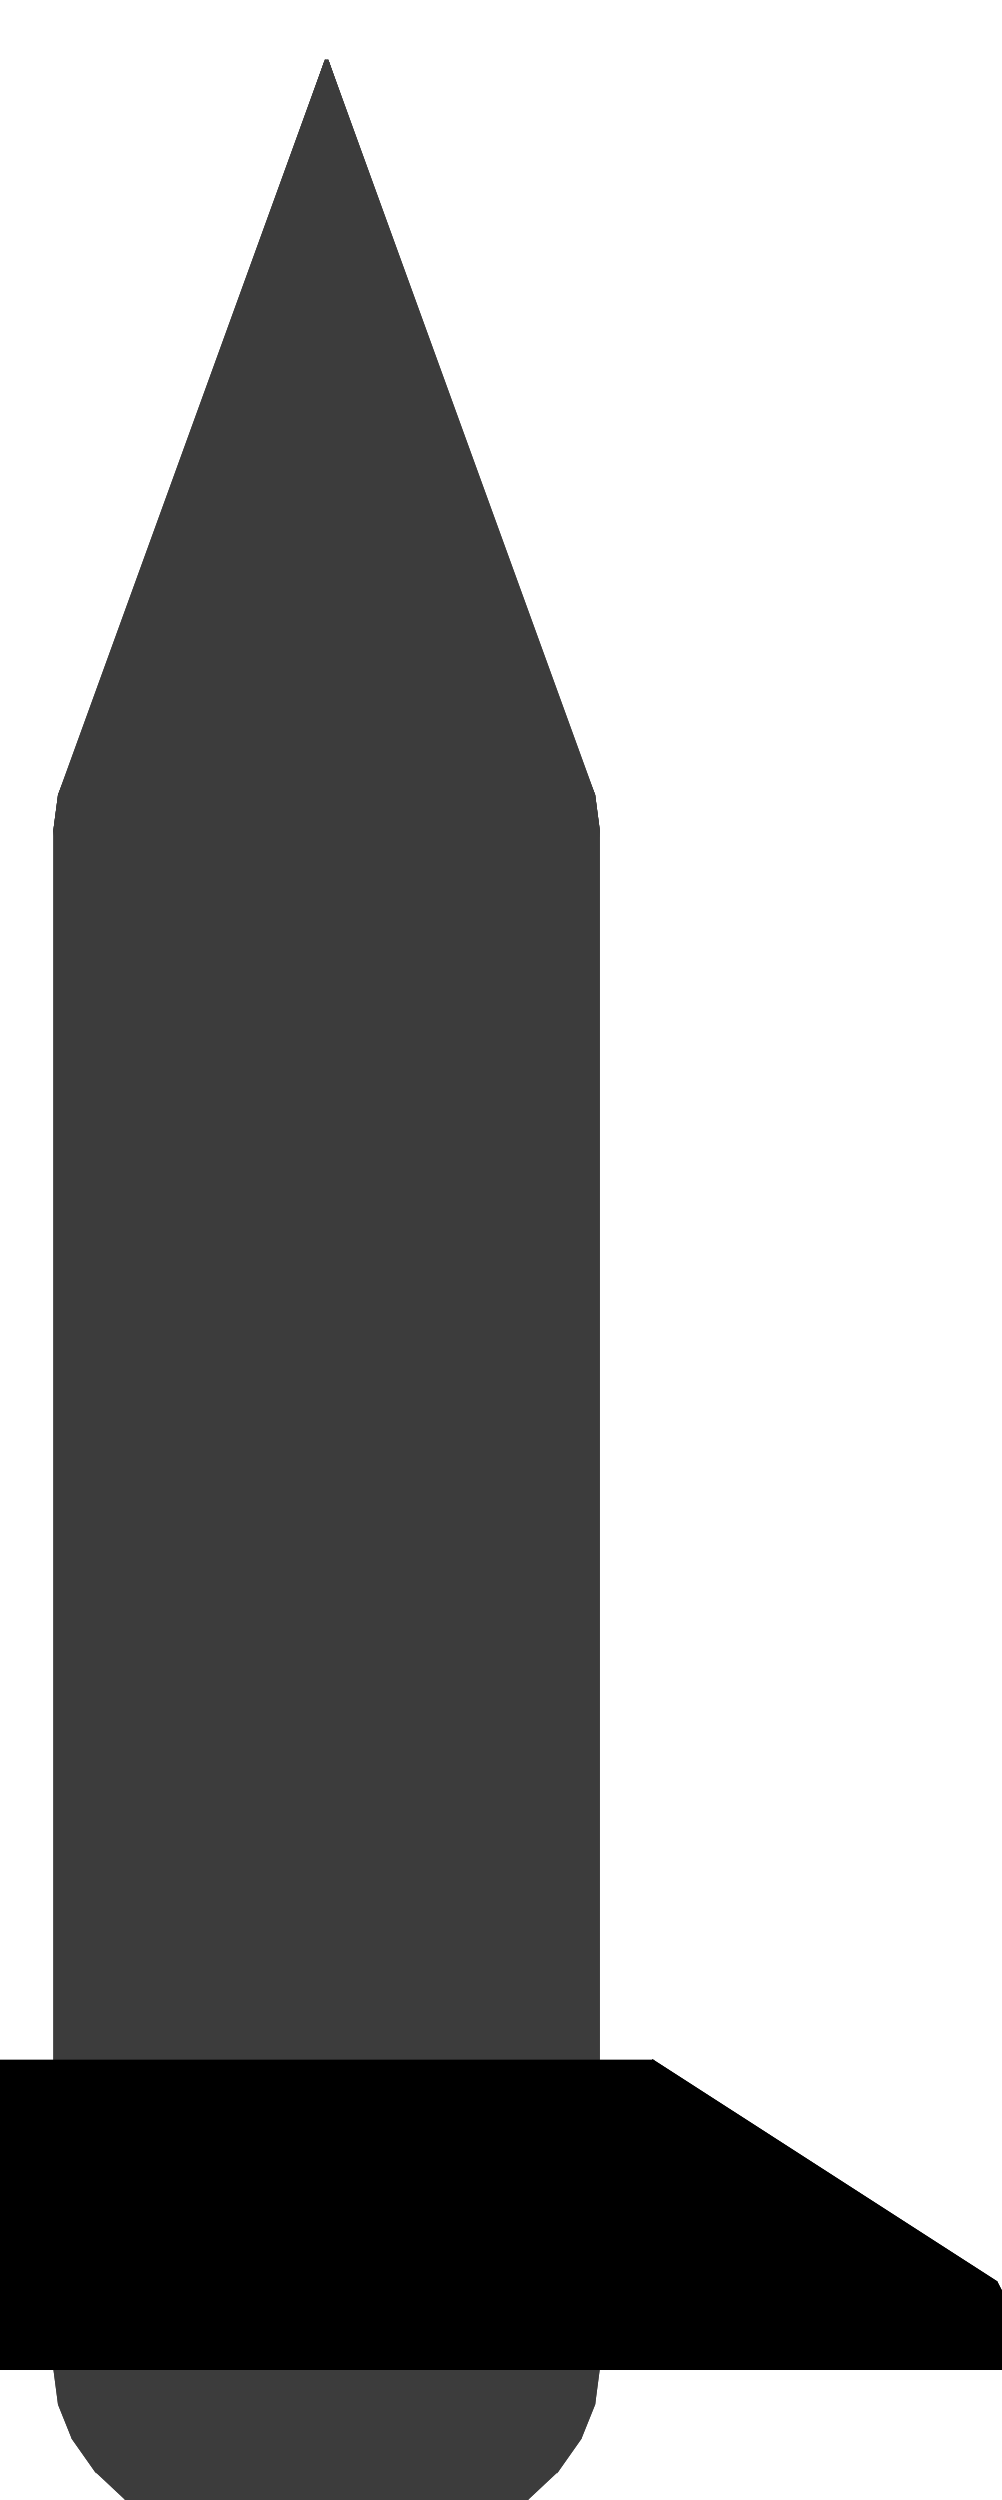
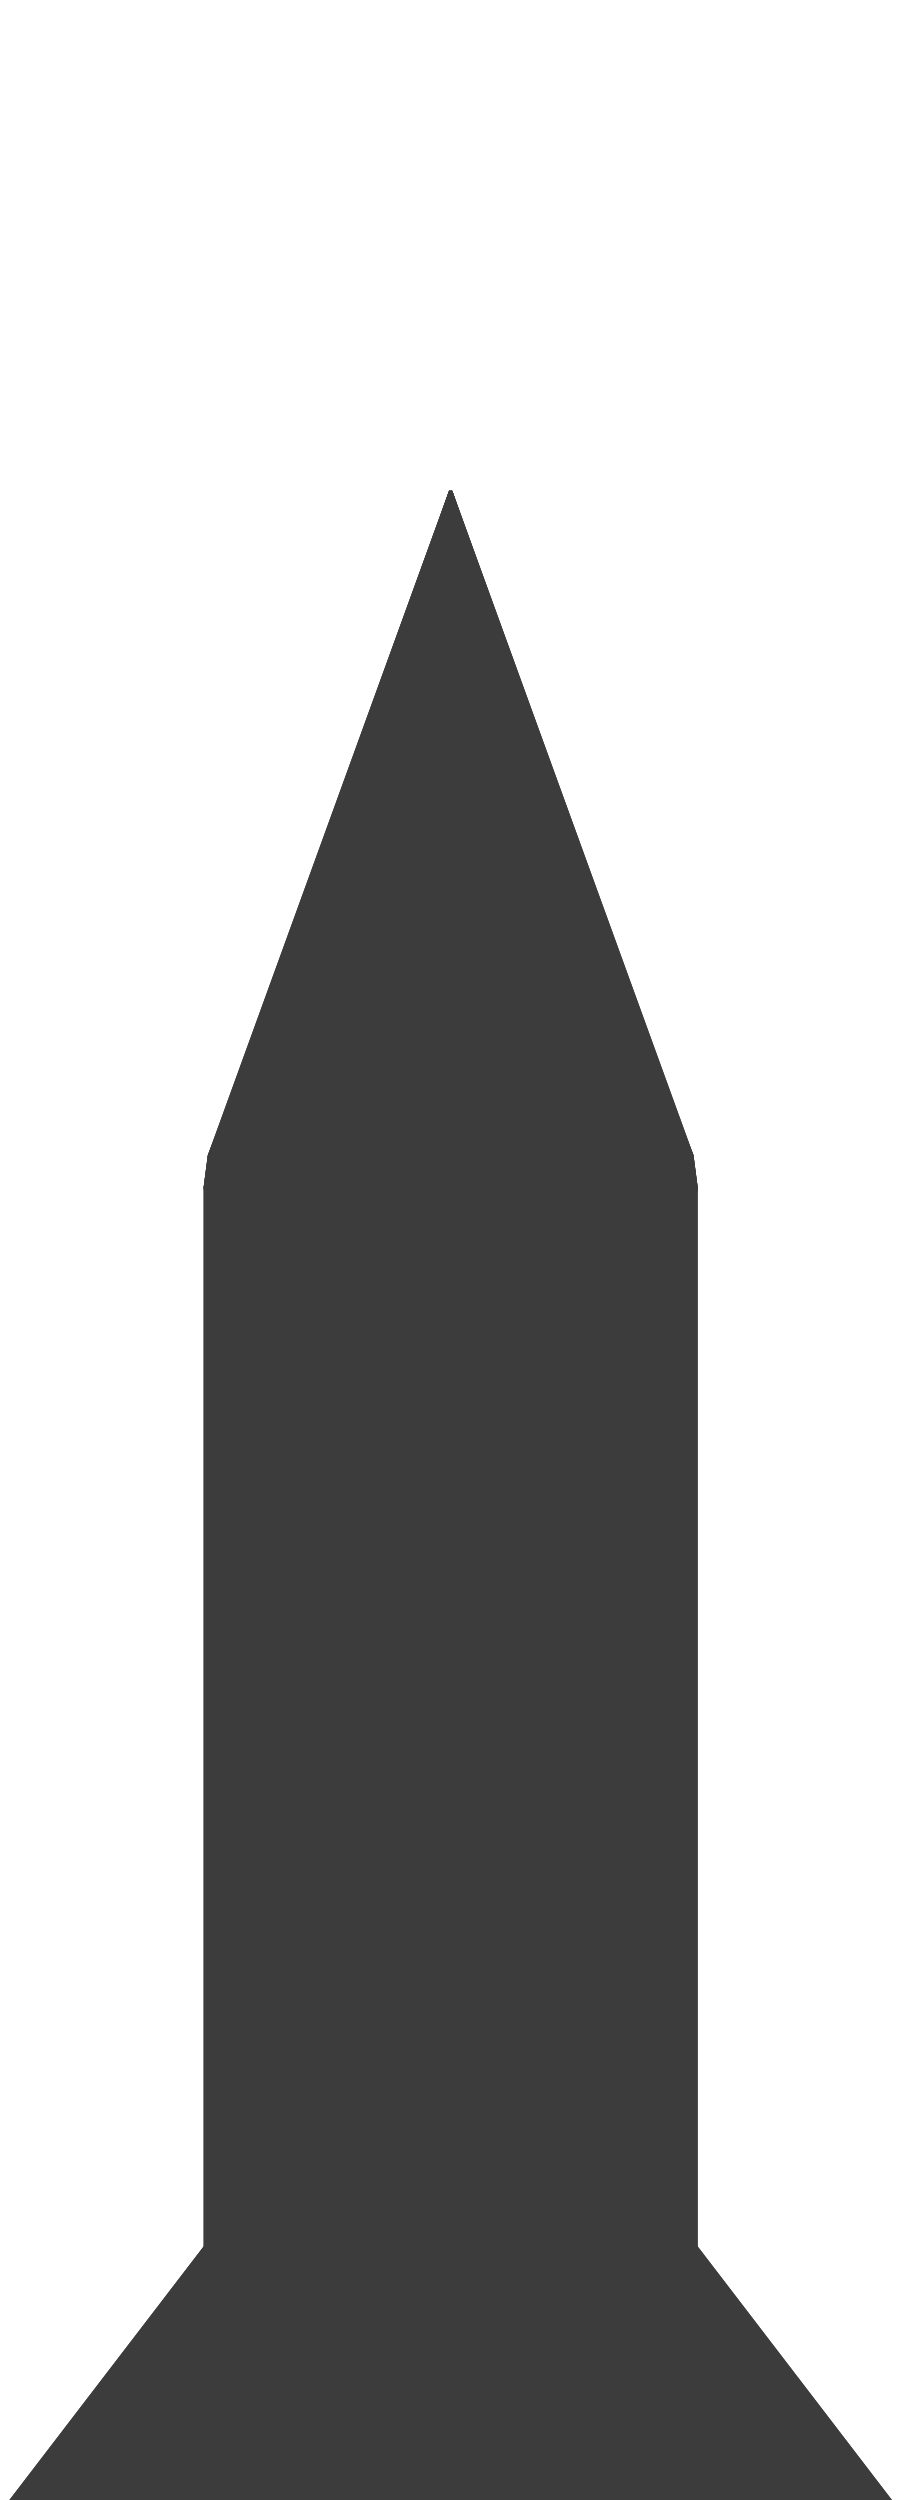
- <svg xmlns="http://www.w3.org/2000/svg" baseProfile="tiny" height="114.828mm" width="46mm" viewBox="-15 -58.807 46 114.828" version="1.1" stroke="black" stroke-width=".1" fill="none">
-   <path fill="#3c3c3c" stroke="#3c3c3c" d="M12.287 -22.285 L12.287 48.375 L12.5 50 L12.5 -20.66 z" />
-   <path fill="#3c3c3c" stroke="#3c3c3c" d="M11.656 -23.855 L11.656 46.805 L12.287 48.375 L12.287 -22.285 z" />
-   <path fill="#3c3c3c" stroke="#3c3c3c" d="M10.628 -25.316 L10.628 45.344 L11.656 46.805 L11.656 -23.855 z" />
-   <path fill="#3c3c3c" stroke="#3c3c3c" d="M9.238 -26.619 L9.238 44.041 L10.628 45.344 L10.628 -25.316 z" />
-   <path fill="#3c3c3c" stroke="#3c3c3c" d="M7.533 -27.719 L7.533 42.941 L9.238 44.041 L9.238 -26.619 z" />
-   <path fill="#3c3c3c" stroke="#3c3c3c" d="M5.572 -28.578 L5.572 42.082 L7.533 42.941 L7.533 -27.719 z" />
-   <path fill="#3c3c3c" stroke="#3c3c3c" d="M3.421 -29.167 L3.421 41.492 L5.572 42.082 L5.572 -28.578 z" />
-   <path fill="#3c3c3c" stroke="#3c3c3c" d="M1.153 -29.467 L1.153 41.193 L3.421 41.492 L3.421 -29.167 z" />
-   <path fill="#3c3c3c" stroke="#3c3c3c" d="M-1.153 -29.467 L-1.153 41.193 L1.153 41.193 L1.153 -29.467 z" />
-   <path fill="#3c3c3c" stroke="#3c3c3c" d="M-3.421 -29.167 L-3.421 41.492 L-1.153 41.193 L-1.153 -29.467 z" />
-   <path fill="#3c3c3c" stroke="#3c3c3c" d="M-5.572 -28.578 L-5.572 42.082 L-3.421 41.492 L-3.421 -29.167 z" />
-   <path fill="#3c3c3c" stroke="#3c3c3c" d="M-7.533 -27.719 L-7.533 42.941 L-5.572 42.082 L-5.572 -28.578 z" />
-   <path fill="#3c3c3c" stroke="#3c3c3c" d="M-9.238 -26.619 L-9.238 44.041 L-7.533 42.941 L-7.533 -27.719 z" />
-   <path fill="#3c3c3c" stroke="#3c3c3c" d="M-10.628 -25.316 L-10.628 45.344 L-9.238 44.041 L-9.238 -26.619 z" />
-   <path fill="#3c3c3c" stroke="#3c3c3c" d="M-11.656 -23.855 L-11.656 46.805 L-10.628 45.344 L-10.628 -25.316 z" />
-   <path fill="#3c3c3c" stroke="#3c3c3c" d="M-12.287 -22.285 L-12.287 48.375 L-11.656 46.805 L-11.656 -23.855 z" />
-   <path fill="#3c3c3c" stroke="#3c3c3c" d="M-12.5 -20.66 L-12.5 50 L-12.287 48.375 L-12.287 -22.285 z" />
-   <path fill="#3c3c3c" stroke="#3c3c3c" d="M-12.287 -19.035 L-12.287 51.625 L-12.5 50 L-12.5 -20.66 z" />
-   <path fill="#3c3c3c" stroke="#3c3c3c" d="M-11.656 -17.465 L-11.656 53.195 L-12.287 51.625 L-12.287 -19.035 z" />
-   <path fill="#3c3c3c" stroke="#3c3c3c" d="M-10.628 -16.004 L-10.628 54.656 L-11.656 53.195 L-11.656 -17.465 z" />
-   <path fill="#3c3c3c" stroke="#3c3c3c" d="M-9.238 -14.701 L-9.238 55.959 L-10.628 54.656 L-10.628 -16.004 z" />
-   <path fill="#3c3c3c" stroke="#3c3c3c" d="M-7.533 -13.601 L-7.533 57.059 L-9.238 55.959 L-9.238 -14.701 z" />
-   <path fill="#3c3c3c" stroke="#3c3c3c" d="M-5.572 -12.742 L-5.572 57.918 L-7.533 57.059 L-7.533 -13.601 z" />
-   <path fill="#3c3c3c" stroke="#3c3c3c" d="M-3.421 -12.152 L-3.421 58.508 L-5.572 57.918 L-5.572 -12.742 z" />
-   <path fill="#3c3c3c" stroke="#3c3c3c" d="M-1.153 -11.852 L-1.153 58.807 L-3.421 58.508 L-3.421 -12.152 z" />
-   <path fill="#3c3c3c" stroke="#3c3c3c" d="M1.153 -11.852 L1.153 58.807 L-1.153 58.807 L-1.153 -11.852 z" />
-   <path fill="#3c3c3c" stroke="#3c3c3c" d="M3.421 -12.152 L3.421 58.508 L1.153 58.807 L1.153 -11.852 z" />
-   <path fill="#3c3c3c" stroke="#3c3c3c" d="M5.572 -12.742 L5.572 57.918 L3.421 58.508 L3.421 -12.152 z" />
-   <path fill="#3c3c3c" stroke="#3c3c3c" d="M7.533 -13.601 L7.533 57.059 L5.572 57.918 L5.572 -12.742 z" />
-   <path fill="#3c3c3c" stroke="#3c3c3c" d="M11.656 -17.465 L11.656 53.195 L10.628 54.656 L10.628 -16.004 z" />
-   <path fill="#3c3c3c" stroke="#3c3c3c" d="M9.238 -14.701 L9.238 55.959 L7.533 57.059 L7.533 -13.601 z" />
-   <path fill="#3c3c3c" stroke="#3c3c3c" d="M10.628 -16.004 L10.628 54.656 L9.238 55.959 L9.238 -14.701 z" />
-   <path fill="#3c3c3c" stroke="#3c3c3c" d="M12.287 -19.035 L12.287 51.625 L11.656 53.195 L11.656 -17.465 z" />
-   <path fill="#3c3c3c" stroke="#3c3c3c" d="M12.5 -20.66 L12.5 50 L12.287 51.625 L12.287 -19.035 z" />
-   <path fill="#3c3c3c" stroke="#3c3c3c" d="M12.287 -22.285 L12.5 -20.66 L12.287 -19.035 L11.656 -17.465 L10.628 -16.004 L9.238 -14.701 L7.533 -13.601 L5.572 -12.742 L3.421 -12.152 L1.153 -11.852 L-1.153 -11.852 L-3.421 -12.152 L-5.572 -12.742 L-7.533 -13.601 L-9.238 -14.701 L-10.628 -16.004 L-11.656 -17.465 L-12.287 -19.035 L-12.5 -20.66 L-12.287 -22.285 L-11.656 -23.855 L-10.628 -25.316 L-9.238 -26.619 L-7.533 -27.719 L-5.572 -28.578 L-3.421 -29.167 L-1.153 -29.467 L1.153 -29.467 L3.421 -29.167 L5.572 -28.578 L7.533 -27.719 L9.238 -26.619 L10.628 -25.316 L11.656 -23.855 z" />
-   <path fill="#3c3c3c" stroke="#3c3c3c" d="M12.287 48.375 L11.656 46.805 L10.628 45.344 L9.238 44.041 L7.533 42.941 L5.572 42.082 L3.421 41.492 L1.153 41.193 L-1.153 41.193 L-3.421 41.492 L-5.572 42.082 L-7.533 42.941 L-9.238 44.041 L-10.628 45.344 L-11.656 46.805 L-12.287 48.375 L-12.5 50 L-12.287 51.625 L-11.656 53.195 L-10.628 54.656 L-9.238 55.959 L-7.533 57.059 L-5.572 57.918 L-3.421 58.508 L-1.153 58.807 L1.153 58.807 L3.421 58.508 L5.572 57.918 L7.533 57.059 L9.238 55.959 L10.628 54.656 L11.656 53.195 L12.287 51.625 L12.5 50 z" />
-   <path fill="#3c3c3c" stroke="#3c3c3c" d="M-0.025 -55.959 L0.025 -55.959 L-1.153 -11.852 z" />
-   <path fill="#3c3c3c" stroke="#3c3c3c" d="M-0.05 -55.99 L-11.656 -23.855 L-10.628 -25.316 z" />
-   <path fill="#3c3c3c" stroke="#3c3c3c" d="M-0.025 -55.959 L-9.238 -14.701 L-10.628 -16.004 z" />
-   <path fill="#3c3c3c" stroke="#3c3c3c" d="M-0.025 -55.959 L-1.153 -11.852 L-3.421 -12.152 z" />
-   <path fill="#3c3c3c" stroke="#3c3c3c" d="M0.025 -56.02 L5.572 -28.578 L7.533 -27.719 z" />
-   <path fill="#3c3c3c" stroke="#3c3c3c" d="M10.628 -16.004 L0.025 -55.959 L0.05 -55.99 z" />
-   <path fill="#3c3c3c" stroke="#3c3c3c" d="M10.628 -25.316 L11.656 -23.855 L0.05 -55.99 z" />
-   <path fill="#3c3c3c" stroke="#3c3c3c" d="M0.05 -55.99 L11.656 -23.855 L12.287 -22.285 z" />
-   <path fill="#3c3c3c" stroke="#3c3c3c" d="M-0.05 -55.99 L-10.628 -25.316 L-0.025 -56.02 z" />
-   <path fill="#3c3c3c" stroke="#3c3c3c" d="M-0.025 -56.02 L-10.628 -25.316 L-9.238 -26.619 z" />
-   <path fill="#3c3c3c" stroke="#3c3c3c" d="M-0.05 -55.99 L-12.5 -20.66 L-12.287 -22.285 z" />
-   <path fill="#3c3c3c" stroke="#3c3c3c" d="M-0.05 -55.99 L-11.656 -17.465 L-12.287 -19.035 z" />
-   <path fill="#3c3c3c" stroke="#3c3c3c" d="M-0.025 -56.02 L-3.421 -29.167 L-1.153 -29.467 z" />
-   <path fill="#3c3c3c" stroke="#3c3c3c" d="M-7.533 -13.601 L-9.238 -14.701 L-0.025 -55.959 z" />
-   <path fill="#3c3c3c" stroke="#3c3c3c" d="M-0.025 -55.959 L-3.421 -12.152 L-5.572 -12.742 z" />
-   <path fill="#3c3c3c" stroke="#3c3c3c" d="M3.421 -12.152 L0.025 -55.959 L5.572 -12.742 z" />
-   <path fill="#3c3c3c" stroke="#3c3c3c" d="M9.238 -14.701 L0.025 -55.959 L10.628 -16.004 z" />
-   <path fill="#3c3c3c" stroke="#3c3c3c" d="M-0.025 -55.959 L-0.05 -55.99 L-0.025 -56.02 L0.025 -56.02 L0.05 -55.99 L0.025 -55.959 z" />
-   <path fill="#3c3c3c" stroke="#3c3c3c" d="M10.628 -25.316 L0.05 -55.99 L0.025 -56.02 z" />
-   <path fill="#3c3c3c" stroke="#3c3c3c" d="M0.025 -56.02 L9.238 -26.619 L10.628 -25.316 z" />
-   <path fill="#3c3c3c" stroke="#3c3c3c" d="M3.421 -29.167 L5.572 -28.578 L0.025 -56.02 z" />
-   <path fill="#3c3c3c" stroke="#3c3c3c" d="M-0.025 -56.02 L-7.533 -27.719 L-5.572 -28.578 z" />
-   <path fill="#3c3c3c" stroke="#3c3c3c" d="M-5.572 -28.578 L-3.421 -29.167 L-0.025 -56.02 z" />
-   <path fill="#3c3c3c" stroke="#3c3c3c" d="M-12.287 -19.035 L-12.5 -20.66 L-0.05 -55.99 z" />
-   <path fill="#3c3c3c" stroke="#3c3c3c" d="M-5.572 -12.742 L-7.533 -13.601 L-0.025 -55.959 z" />
-   <path fill="#3c3c3c" stroke="#3c3c3c" d="M7.533 -13.601 L0.025 -55.959 L9.238 -14.701 z" />
-   <path fill="#3c3c3c" stroke="#3c3c3c" d="M1.153 -11.852 L0.025 -55.959 L3.421 -12.152 z" />
-   <path fill="#3c3c3c" stroke="#3c3c3c" d="M-0.025 -56.02 L-1.153 -29.467 L1.153 -29.467 z" />
-   <path fill="#3c3c3c" stroke="#3c3c3c" d="M12.5 -20.66 L0.05 -55.99 L12.287 -22.285 z" />
-   <path fill="#3c3c3c" stroke="#3c3c3c" d="M-9.238 -26.619 L-7.533 -27.719 L-0.025 -56.02 z" />
-   <path fill="#3c3c3c" stroke="#3c3c3c" d="M1.153 -29.467 L3.421 -29.167 L0.025 -56.02 z" />
-   <path fill="#3c3c3c" stroke="#3c3c3c" d="M-12.287 -22.285 L-11.656 -23.855 L-0.05 -55.99 z" />
-   <path fill="#3c3c3c" stroke="#3c3c3c" d="M-1.153 -11.852 L0.025 -55.959 L1.153 -11.852 z" />
-   <path fill="#3c3c3c" stroke="#3c3c3c" d="M10.628 -16.004 L0.05 -55.99 L11.656 -17.465 z" />
-   <path fill="#3c3c3c" stroke="#3c3c3c" d="M7.533 -27.719 L9.238 -26.619 L0.025 -56.02 z" />
-   <path fill="#3c3c3c" stroke="#3c3c3c" d="M-10.628 -16.004 L-11.656 -17.465 L-0.05 -55.99 z" />
-   <path fill="#3c3c3c" stroke="#3c3c3c" d="M12.287 -19.035 L0.05 -55.99 L12.5 -20.66 z" />
-   <path fill="#3c3c3c" stroke="#3c3c3c" d="M11.656 -17.465 L0.05 -55.99 L12.287 -19.035 z" />
-   <path fill="#3c3c3c" stroke="#3c3c3c" d="M-0.025 -56.02 L1.153 -29.467 L0.025 -56.02 z" />
-   <path fill="#3c3c3c" stroke="#3c3c3c" d="M5.572 -12.742 L0.025 -55.959 L7.533 -13.601 z" />
-   <path fill="#3c3c3c" stroke="#3c3c3c" d="M-0.025 -55.959 L-10.628 -16.004 L-0.05 -55.99 z" />
-   <path fill="#3c3c3c" stroke="#3c3c3c" d="M12.287 -19.035 L12.5 -20.66 L12.287 -22.285 L11.656 -23.855 L10.628 -25.316 L9.238 -26.619 L7.533 -27.719 L5.572 -28.578 L3.421 -29.167 L1.153 -29.467 L-1.153 -29.467 L-3.421 -29.167 L-5.572 -28.578 L-7.533 -27.719 L-9.238 -26.619 L-10.628 -25.316 L-11.656 -23.855 L-12.287 -22.285 L-12.5 -20.66 L-12.287 -19.035 L-11.656 -17.465 L-10.628 -16.004 L-9.238 -14.701 L-7.533 -13.601 L-5.572 -12.742 L-3.421 -12.152 L-1.153 -11.852 L1.153 -11.852 L3.421 -12.152 L5.572 -12.742 L7.533 -13.601 L9.238 -14.701 L10.628 -16.004 L11.656 -17.465 z" />
-   <path fill="#000000" stroke="#000000" d="M31 46.467 L31 50 L-15 50 L-15 46.467 z" />
-   <path fill="#000000" stroke="#000000" d="M31 46.467 L31 50 z" />
-   <path fill="#000000" stroke="#000000" d="M-15 46.467 L-15 50 L-15 39.386 L-15 35.853 z" />
-   <path fill="#000000" stroke="#000000" d="M30.766 46.012 L30.766 49.545 L31 50 L31 46.467 z" />
-   <path fill="#000000" stroke="#000000" d="M-15 35.853 L-15 39.386 L15 39.386 L15 35.853 z" />
-   <path fill="#000000" stroke="#000000" d="M15 35.853 L15 39.386 L30.766 49.545 L30.766 46.012 z" />
-   <path fill="#000000" stroke="#000000" d="M31 46.467 L-15 46.467 L-15 35.853 L15 35.853 L30.766 46.012 L31 46.467 z" />
-   <path fill="#000000" stroke="#000000" d="M31 50 L31 50 L30.766 49.545 L15 39.386 L-15 39.386 L-15 50 z" />
+ <svg xmlns="http://www.w3.org/2000/svg" baseProfile="tiny" height="127.006mm" width="45.788mm" viewBox="-22.894 -75.985 45.788 127.006" version="1.1" stroke="black" stroke-width=".1" fill="none">
+   <path fill="#3c3c3c" stroke="#3c3c3c" d="M12.287 -17.285 L12.287 53.375 L12.5 55 L12.5 -15.66 z" />
+   <path fill="#3c3c3c" stroke="#3c3c3c" d="M11.656 -18.855 L11.656 51.805 L12.287 53.375 L12.287 -17.285 z" />
+   <path fill="#3c3c3c" stroke="#3c3c3c" d="M10.628 -20.316 L10.628 50.344 L11.656 51.805 L11.656 -18.855 z" />
+   <path fill="#3c3c3c" stroke="#3c3c3c" d="M9.238 -21.619 L9.238 49.041 L10.628 50.344 L10.628 -20.316 z" />
+   <path fill="#3c3c3c" stroke="#3c3c3c" d="M7.533 -22.719 L7.533 47.941 L9.238 49.041 L9.238 -21.619 z" />
+   <path fill="#3c3c3c" stroke="#3c3c3c" d="M5.572 -23.578 L5.572 47.082 L7.533 47.941 L7.533 -22.719 z" />
+   <path fill="#3c3c3c" stroke="#3c3c3c" d="M3.421 -24.167 L3.421 46.492 L5.572 47.082 L5.572 -23.578 z" />
+   <path fill="#3c3c3c" stroke="#3c3c3c" d="M1.153 -24.467 L1.153 46.193 L3.421 46.492 L3.421 -24.167 z" />
+   <path fill="#3c3c3c" stroke="#3c3c3c" d="M-1.153 -24.467 L-1.153 46.193 L1.153 46.193 L1.153 -24.467 z" />
+   <path fill="#3c3c3c" stroke="#3c3c3c" d="M-3.421 -24.167 L-3.421 46.492 L-1.153 46.193 L-1.153 -24.467 z" />
+   <path fill="#3c3c3c" stroke="#3c3c3c" d="M-5.572 -23.578 L-5.572 47.082 L-3.421 46.492 L-3.421 -24.167 z" />
+   <path fill="#3c3c3c" stroke="#3c3c3c" d="M-7.533 -22.719 L-7.533 47.941 L-5.572 47.082 L-5.572 -23.578 z" />
+   <path fill="#3c3c3c" stroke="#3c3c3c" d="M-9.238 -21.619 L-9.238 49.041 L-7.533 47.941 L-7.533 -22.719 z" />
+   <path fill="#3c3c3c" stroke="#3c3c3c" d="M-10.628 -20.316 L-10.628 50.344 L-9.238 49.041 L-9.238 -21.619 z" />
+   <path fill="#3c3c3c" stroke="#3c3c3c" d="M-11.656 -18.855 L-11.656 51.805 L-10.628 50.344 L-10.628 -20.316 z" />
+   <path fill="#3c3c3c" stroke="#3c3c3c" d="M-12.287 -17.285 L-12.287 53.375 L-11.656 51.805 L-11.656 -18.855 z" />
+   <path fill="#3c3c3c" stroke="#3c3c3c" d="M-12.5 -15.66 L-12.5 55 L-12.287 53.375 L-12.287 -17.285 z" />
+   <path fill="#3c3c3c" stroke="#3c3c3c" d="M-12.287 -14.035 L-12.287 56.625 L-12.5 55 L-12.5 -15.66 z" />
+   <path fill="#3c3c3c" stroke="#3c3c3c" d="M-11.656 -12.465 L-11.656 58.195 L-12.287 56.625 L-12.287 -14.035 z" />
+   <path fill="#3c3c3c" stroke="#3c3c3c" d="M-10.628 -11.004 L-10.628 59.656 L-11.656 58.195 L-11.656 -12.465 z" />
+   <path fill="#3c3c3c" stroke="#3c3c3c" d="M-9.238 -9.701 L-9.238 60.959 L-10.628 59.656 L-10.628 -11.004 z" />
+   <path fill="#3c3c3c" stroke="#3c3c3c" d="M-7.533 -8.601 L-7.533 62.059 L-9.238 60.959 L-9.238 -9.701 z" />
+   <path fill="#3c3c3c" stroke="#3c3c3c" d="M-5.572 -7.742 L-5.572 62.918 L-7.533 62.059 L-7.533 -8.601 z" />
+   <path fill="#3c3c3c" stroke="#3c3c3c" d="M-3.421 -7.152 L-3.421 63.508 L-5.572 62.918 L-5.572 -7.742 z" />
+   <path fill="#3c3c3c" stroke="#3c3c3c" d="M-1.153 -6.852 L-1.153 63.807 L-3.421 63.508 L-3.421 -7.152 z" />
+   <path fill="#3c3c3c" stroke="#3c3c3c" d="M1.153 -6.852 L1.153 63.807 L-1.153 63.807 L-1.153 -6.852 z" />
+   <path fill="#3c3c3c" stroke="#3c3c3c" d="M3.421 -7.152 L3.421 63.508 L1.153 63.807 L1.153 -6.852 z" />
+   <path fill="#3c3c3c" stroke="#3c3c3c" d="M5.572 -7.742 L5.572 62.918 L3.421 63.508 L3.421 -7.152 z" />
+   <path fill="#3c3c3c" stroke="#3c3c3c" d="M7.533 -8.601 L7.533 62.059 L5.572 62.918 L5.572 -7.742 z" />
+   <path fill="#3c3c3c" stroke="#3c3c3c" d="M11.656 -12.465 L11.656 58.195 L10.628 59.656 L10.628 -11.004 z" />
+   <path fill="#3c3c3c" stroke="#3c3c3c" d="M9.238 -9.701 L9.238 60.959 L7.533 62.059 L7.533 -8.601 z" />
+   <path fill="#3c3c3c" stroke="#3c3c3c" d="M10.628 -11.004 L10.628 59.656 L9.238 60.959 L9.238 -9.701 z" />
+   <path fill="#3c3c3c" stroke="#3c3c3c" d="M12.287 -14.035 L12.287 56.625 L11.656 58.195 L11.656 -12.465 z" />
+   <path fill="#3c3c3c" stroke="#3c3c3c" d="M12.5 -15.66 L12.5 55 L12.287 56.625 L12.287 -14.035 z" />
+   <path fill="#3c3c3c" stroke="#3c3c3c" d="M12.287 -17.285 L12.5 -15.66 L12.287 -14.035 L11.656 -12.465 L10.628 -11.004 L9.238 -9.701 L7.533 -8.601 L5.572 -7.742 L3.421 -7.152 L1.153 -6.852 L-1.153 -6.852 L-3.421 -7.152 L-5.572 -7.742 L-7.533 -8.601 L-9.238 -9.701 L-10.628 -11.004 L-11.656 -12.465 L-12.287 -14.035 L-12.5 -15.66 L-12.287 -17.285 L-11.656 -18.855 L-10.628 -20.316 L-9.238 -21.619 L-7.533 -22.719 L-5.572 -23.578 L-3.421 -24.167 L-1.153 -24.467 L1.153 -24.467 L3.421 -24.167 L5.572 -23.578 L7.533 -22.719 L9.238 -21.619 L10.628 -20.316 L11.656 -18.855 z" />
+   <path fill="#3c3c3c" stroke="#3c3c3c" d="M12.287 53.375 L11.656 51.805 L10.628 50.344 L9.238 49.041 L7.533 47.941 L5.572 47.082 L3.421 46.492 L1.153 46.193 L-1.153 46.193 L-3.421 46.492 L-5.572 47.082 L-7.533 47.941 L-9.238 49.041 L-10.628 50.344 L-11.656 51.805 L-12.287 53.375 L-12.5 55 L-12.287 56.625 L-11.656 58.195 L-10.628 59.656 L-9.238 60.959 L-7.533 62.059 L-5.572 62.918 L-3.421 63.508 L-1.153 63.807 L1.153 63.807 L3.421 63.508 L5.572 62.918 L7.533 62.059 L9.238 60.959 L10.628 59.656 L11.656 58.195 L12.287 56.625 L12.5 55 z" />
+   <path fill="#3c3c3c" stroke="#3c3c3c" d="M-0.025 -50.959 L0.025 -50.959 L-1.153 -6.852 z" />
+   <path fill="#3c3c3c" stroke="#3c3c3c" d="M-0.05 -50.99 L-11.656 -18.855 L-10.628 -20.316 z" />
+   <path fill="#3c3c3c" stroke="#3c3c3c" d="M-0.025 -50.959 L-9.238 -9.701 L-10.628 -11.004 z" />
+   <path fill="#3c3c3c" stroke="#3c3c3c" d="M-0.025 -50.959 L-1.153 -6.852 L-3.421 -7.152 z" />
+   <path fill="#3c3c3c" stroke="#3c3c3c" d="M0.025 -51.02 L5.572 -23.578 L7.533 -22.719 z" />
+   <path fill="#3c3c3c" stroke="#3c3c3c" d="M10.628 -11.004 L0.025 -50.959 L0.05 -50.99 z" />
+   <path fill="#3c3c3c" stroke="#3c3c3c" d="M10.628 -20.316 L11.656 -18.855 L0.05 -50.99 z" />
+   <path fill="#3c3c3c" stroke="#3c3c3c" d="M0.05 -50.99 L11.656 -18.855 L12.287 -17.285 z" />
+   <path fill="#3c3c3c" stroke="#3c3c3c" d="M-0.05 -50.99 L-10.628 -20.316 L-0.025 -51.02 z" />
+   <path fill="#3c3c3c" stroke="#3c3c3c" d="M-0.025 -51.02 L-10.628 -20.316 L-9.238 -21.619 z" />
+   <path fill="#3c3c3c" stroke="#3c3c3c" d="M-0.05 -50.99 L-12.5 -15.66 L-12.287 -17.285 z" />
+   <path fill="#3c3c3c" stroke="#3c3c3c" d="M-0.05 -50.99 L-11.656 -12.465 L-12.287 -14.035 z" />
+   <path fill="#3c3c3c" stroke="#3c3c3c" d="M-0.025 -51.02 L-3.421 -24.167 L-1.153 -24.467 z" />
+   <path fill="#3c3c3c" stroke="#3c3c3c" d="M-7.533 -8.601 L-9.238 -9.701 L-0.025 -50.959 z" />
+   <path fill="#3c3c3c" stroke="#3c3c3c" d="M-0.025 -50.959 L-3.421 -7.152 L-5.572 -7.742 z" />
+   <path fill="#3c3c3c" stroke="#3c3c3c" d="M3.421 -7.152 L0.025 -50.959 L5.572 -7.742 z" />
+   <path fill="#3c3c3c" stroke="#3c3c3c" d="M9.238 -9.701 L0.025 -50.959 L10.628 -11.004 z" />
+   <path fill="#3c3c3c" stroke="#3c3c3c" d="M-0.025 -50.959 L-0.05 -50.99 L-0.025 -51.02 L0.025 -51.02 L0.05 -50.99 L0.025 -50.959 z" />
+   <path fill="#3c3c3c" stroke="#3c3c3c" d="M10.628 -20.316 L0.05 -50.99 L0.025 -51.02 z" />
+   <path fill="#3c3c3c" stroke="#3c3c3c" d="M0.025 -51.02 L9.238 -21.619 L10.628 -20.316 z" />
+   <path fill="#3c3c3c" stroke="#3c3c3c" d="M3.421 -24.167 L5.572 -23.578 L0.025 -51.02 z" />
+   <path fill="#3c3c3c" stroke="#3c3c3c" d="M-0.025 -51.02 L-7.533 -22.719 L-5.572 -23.578 z" />
+   <path fill="#3c3c3c" stroke="#3c3c3c" d="M-5.572 -23.578 L-3.421 -24.167 L-0.025 -51.02 z" />
+   <path fill="#3c3c3c" stroke="#3c3c3c" d="M-12.287 -14.035 L-12.5 -15.66 L-0.05 -50.99 z" />
+   <path fill="#3c3c3c" stroke="#3c3c3c" d="M-5.572 -7.742 L-7.533 -8.601 L-0.025 -50.959 z" />
+   <path fill="#3c3c3c" stroke="#3c3c3c" d="M7.533 -8.601 L0.025 -50.959 L9.238 -9.701 z" />
+   <path fill="#3c3c3c" stroke="#3c3c3c" d="M1.153 -6.852 L0.025 -50.959 L3.421 -7.152 z" />
+   <path fill="#3c3c3c" stroke="#3c3c3c" d="M-0.025 -51.02 L-1.153 -24.467 L1.153 -24.467 z" />
+   <path fill="#3c3c3c" stroke="#3c3c3c" d="M12.5 -15.66 L0.05 -50.99 L12.287 -17.285 z" />
+   <path fill="#3c3c3c" stroke="#3c3c3c" d="M-9.238 -21.619 L-7.533 -22.719 L-0.025 -51.02 z" />
+   <path fill="#3c3c3c" stroke="#3c3c3c" d="M1.153 -24.467 L3.421 -24.167 L0.025 -51.02 z" />
+   <path fill="#3c3c3c" stroke="#3c3c3c" d="M-12.287 -17.285 L-11.656 -18.855 L-0.05 -50.99 z" />
+   <path fill="#3c3c3c" stroke="#3c3c3c" d="M-1.153 -6.852 L0.025 -50.959 L1.153 -6.852 z" />
+   <path fill="#3c3c3c" stroke="#3c3c3c" d="M10.628 -11.004 L0.05 -50.99 L11.656 -12.465 z" />
+   <path fill="#3c3c3c" stroke="#3c3c3c" d="M7.533 -22.719 L9.238 -21.619 L0.025 -51.02 z" />
+   <path fill="#3c3c3c" stroke="#3c3c3c" d="M-10.628 -11.004 L-11.656 -12.465 L-0.05 -50.99 z" />
+   <path fill="#3c3c3c" stroke="#3c3c3c" d="M12.287 -14.035 L0.05 -50.99 L12.5 -15.66 z" />
+   <path fill="#3c3c3c" stroke="#3c3c3c" d="M11.656 -12.465 L0.05 -50.99 L12.287 -14.035 z" />
+   <path fill="#3c3c3c" stroke="#3c3c3c" d="M-0.025 -51.02 L1.153 -24.467 L0.025 -51.02 z" />
+   <path fill="#3c3c3c" stroke="#3c3c3c" d="M5.572 -7.742 L0.025 -50.959 L7.533 -8.601 z" />
+   <path fill="#3c3c3c" stroke="#3c3c3c" d="M-0.025 -50.959 L-10.628 -11.004 L-0.05 -50.99 z" />
+   <path fill="#3c3c3c" stroke="#3c3c3c" d="M12.287 -14.035 L12.5 -15.66 L12.287 -17.285 L11.656 -18.855 L10.628 -20.316 L9.238 -21.619 L7.533 -22.719 L5.572 -23.578 L3.421 -24.167 L1.153 -24.467 L-1.153 -24.467 L-3.421 -24.167 L-5.572 -23.578 L-7.533 -22.719 L-9.238 -21.619 L-10.628 -20.316 L-11.656 -18.855 L-12.287 -17.285 L-12.5 -15.66 L-12.287 -14.035 L-11.656 -12.465 L-10.628 -11.004 L-9.238 -9.701 L-7.533 -8.601 L-5.572 -7.742 L-3.421 -7.152 L-1.153 -6.852 L1.153 -6.852 L3.421 -7.152 L5.572 -7.742 L7.533 -8.601 L9.238 -9.701 L10.628 -11.004 L11.656 -12.465 z" />
+   <path fill="#3c3c3c" stroke="#3c3c3c" d="M-2.5 26.019 L2.5 26.019 L2.5 58.523 L-2.5 58.523 z" />
+   <path fill="#3c3c3c" stroke="#3c3c3c" d="M-2.5 26.019 L2.5 26.019 z" />
+   <path fill="#3c3c3c" stroke="#3c3c3c" d="M-2.5 58.523 L2.5 58.523 L2.5 47.909 L-2.5 47.909 z" />
+   <path fill="#3c3c3c" stroke="#3c3c3c" d="M-2.5 25.73 L2.5 25.73 L2.5 26.019 L-2.5 26.019 z" />
+   <path fill="#3c3c3c" stroke="#3c3c3c" d="M-2.5 47.909 L2.5 47.909 L2.5 26.711 L-2.5 26.711 z" />
+   <path fill="#3c3c3c" stroke="#3c3c3c" d="M-2.5 26.711 L2.5 26.711 L2.5 25.73 L-2.5 25.73 z" />
+   <path fill="#3c3c3c" stroke="#3c3c3c" d="M-2.5 26.019 L-2.5 58.523 L-2.5 47.909 L-2.5 26.711 L-2.5 25.73 z" />
+   <path fill="#3c3c3c" stroke="#3c3c3c" d="M2.5 26.019 L2.5 25.73 L2.5 26.711 L2.5 47.909 L2.5 58.523 z" />
+   <path fill="#3c3c3c" stroke="#3c3c3c" d="M-7.406 38.169 L-9.908 35.106 L-9.908 67.61 L-7.406 70.672 z" />
+   <path fill="#3c3c3c" stroke="#3c3c3c" d="M-7.406 38.169 L-9.908 35.106 z" />
+   <path fill="#3c3c3c" stroke="#3c3c3c" d="M-7.406 70.672 L-9.908 67.61 L-22.894 72.923 L-20.391 75.985 z" />
+   <path fill="#3c3c3c" stroke="#3c3c3c" d="M-7.962 38.562 L-10.465 35.499 L-9.908 35.106 L-7.406 38.169 z" />
+   <path fill="#3c3c3c" stroke="#3c3c3c" d="M-20.391 75.985 L-22.894 72.923 L-22.894 51.725 L-20.391 54.787 z" />
+   <path fill="#3c3c3c" stroke="#3c3c3c" d="M-20.391 54.787 L-22.894 51.725 L-10.465 35.499 L-7.962 38.562 z" />
+   <path fill="#3c3c3c" stroke="#3c3c3c" d="M-7.406 38.169 L-7.406 70.672 L-20.391 75.985 L-20.391 54.787 L-7.962 38.562 z" />
+   <path fill="#3c3c3c" stroke="#3c3c3c" d="M-9.908 35.106 L-10.465 35.499 L-22.894 51.725 L-22.894 72.923 L-9.908 67.61 z" />
+   <path fill="#3c3c3c" stroke="#3c3c3c" d="M9.908 35.106 L7.406 38.169 L7.406 70.672 L9.908 67.61 z" />
+   <path fill="#3c3c3c" stroke="#3c3c3c" d="M9.908 35.106 L7.406 38.169 z" />
+   <path fill="#3c3c3c" stroke="#3c3c3c" d="M9.908 67.61 L7.406 70.672 L20.391 75.985 L22.894 72.923 z" />
+   <path fill="#3c3c3c" stroke="#3c3c3c" d="M10.465 35.499 L7.962 38.562 L7.406 38.169 L9.908 35.106 z" />
+   <path fill="#3c3c3c" stroke="#3c3c3c" d="M22.894 72.923 L20.391 75.985 L20.391 54.787 L22.894 51.725 z" />
+   <path fill="#3c3c3c" stroke="#3c3c3c" d="M22.894 51.725 L20.391 54.787 L7.962 38.562 L10.465 35.499 z" />
+   <path fill="#3c3c3c" stroke="#3c3c3c" d="M9.908 35.106 L9.908 67.61 L22.894 72.923 L22.894 51.725 L10.465 35.499 z" />
+   <path fill="#3c3c3c" stroke="#3c3c3c" d="M7.406 38.169 L7.962 38.562 L20.391 54.787 L20.391 75.985 L7.406 70.672 z" />
+   <path fill="#3c3c3c" stroke="#3c3c3c" d="M-2.5 26.019 L2.5 26.019 L2.5 58.523 L-2.5 58.523 z" />
+   <path fill="#3c3c3c" stroke="#3c3c3c" d="M-2.5 26.019 L2.5 26.019 z" />
+   <path fill="#3c3c3c" stroke="#3c3c3c" d="M-2.5 58.523 L2.5 58.523 L2.5 47.909 L-2.5 47.909 z" />
+   <path fill="#3c3c3c" stroke="#3c3c3c" d="M-2.5 25.73 L2.5 25.73 L2.5 26.019 L-2.5 26.019 z" />
+   <path fill="#3c3c3c" stroke="#3c3c3c" d="M-2.5 47.909 L2.5 47.909 L2.5 26.711 L-2.5 26.711 z" />
+   <path fill="#3c3c3c" stroke="#3c3c3c" d="M-2.5 26.711 L2.5 26.711 L2.5 25.73 L-2.5 25.73 z" />
+   <path fill="#3c3c3c" stroke="#3c3c3c" d="M-2.5 26.019 L-2.5 58.523 L-2.5 47.909 L-2.5 26.711 L-2.5 25.73 z" />
+   <path fill="#3c3c3c" stroke="#3c3c3c" d="M2.5 26.019 L2.5 25.73 L2.5 26.711 L2.5 47.909 L2.5 58.523 z" />
</svg>
